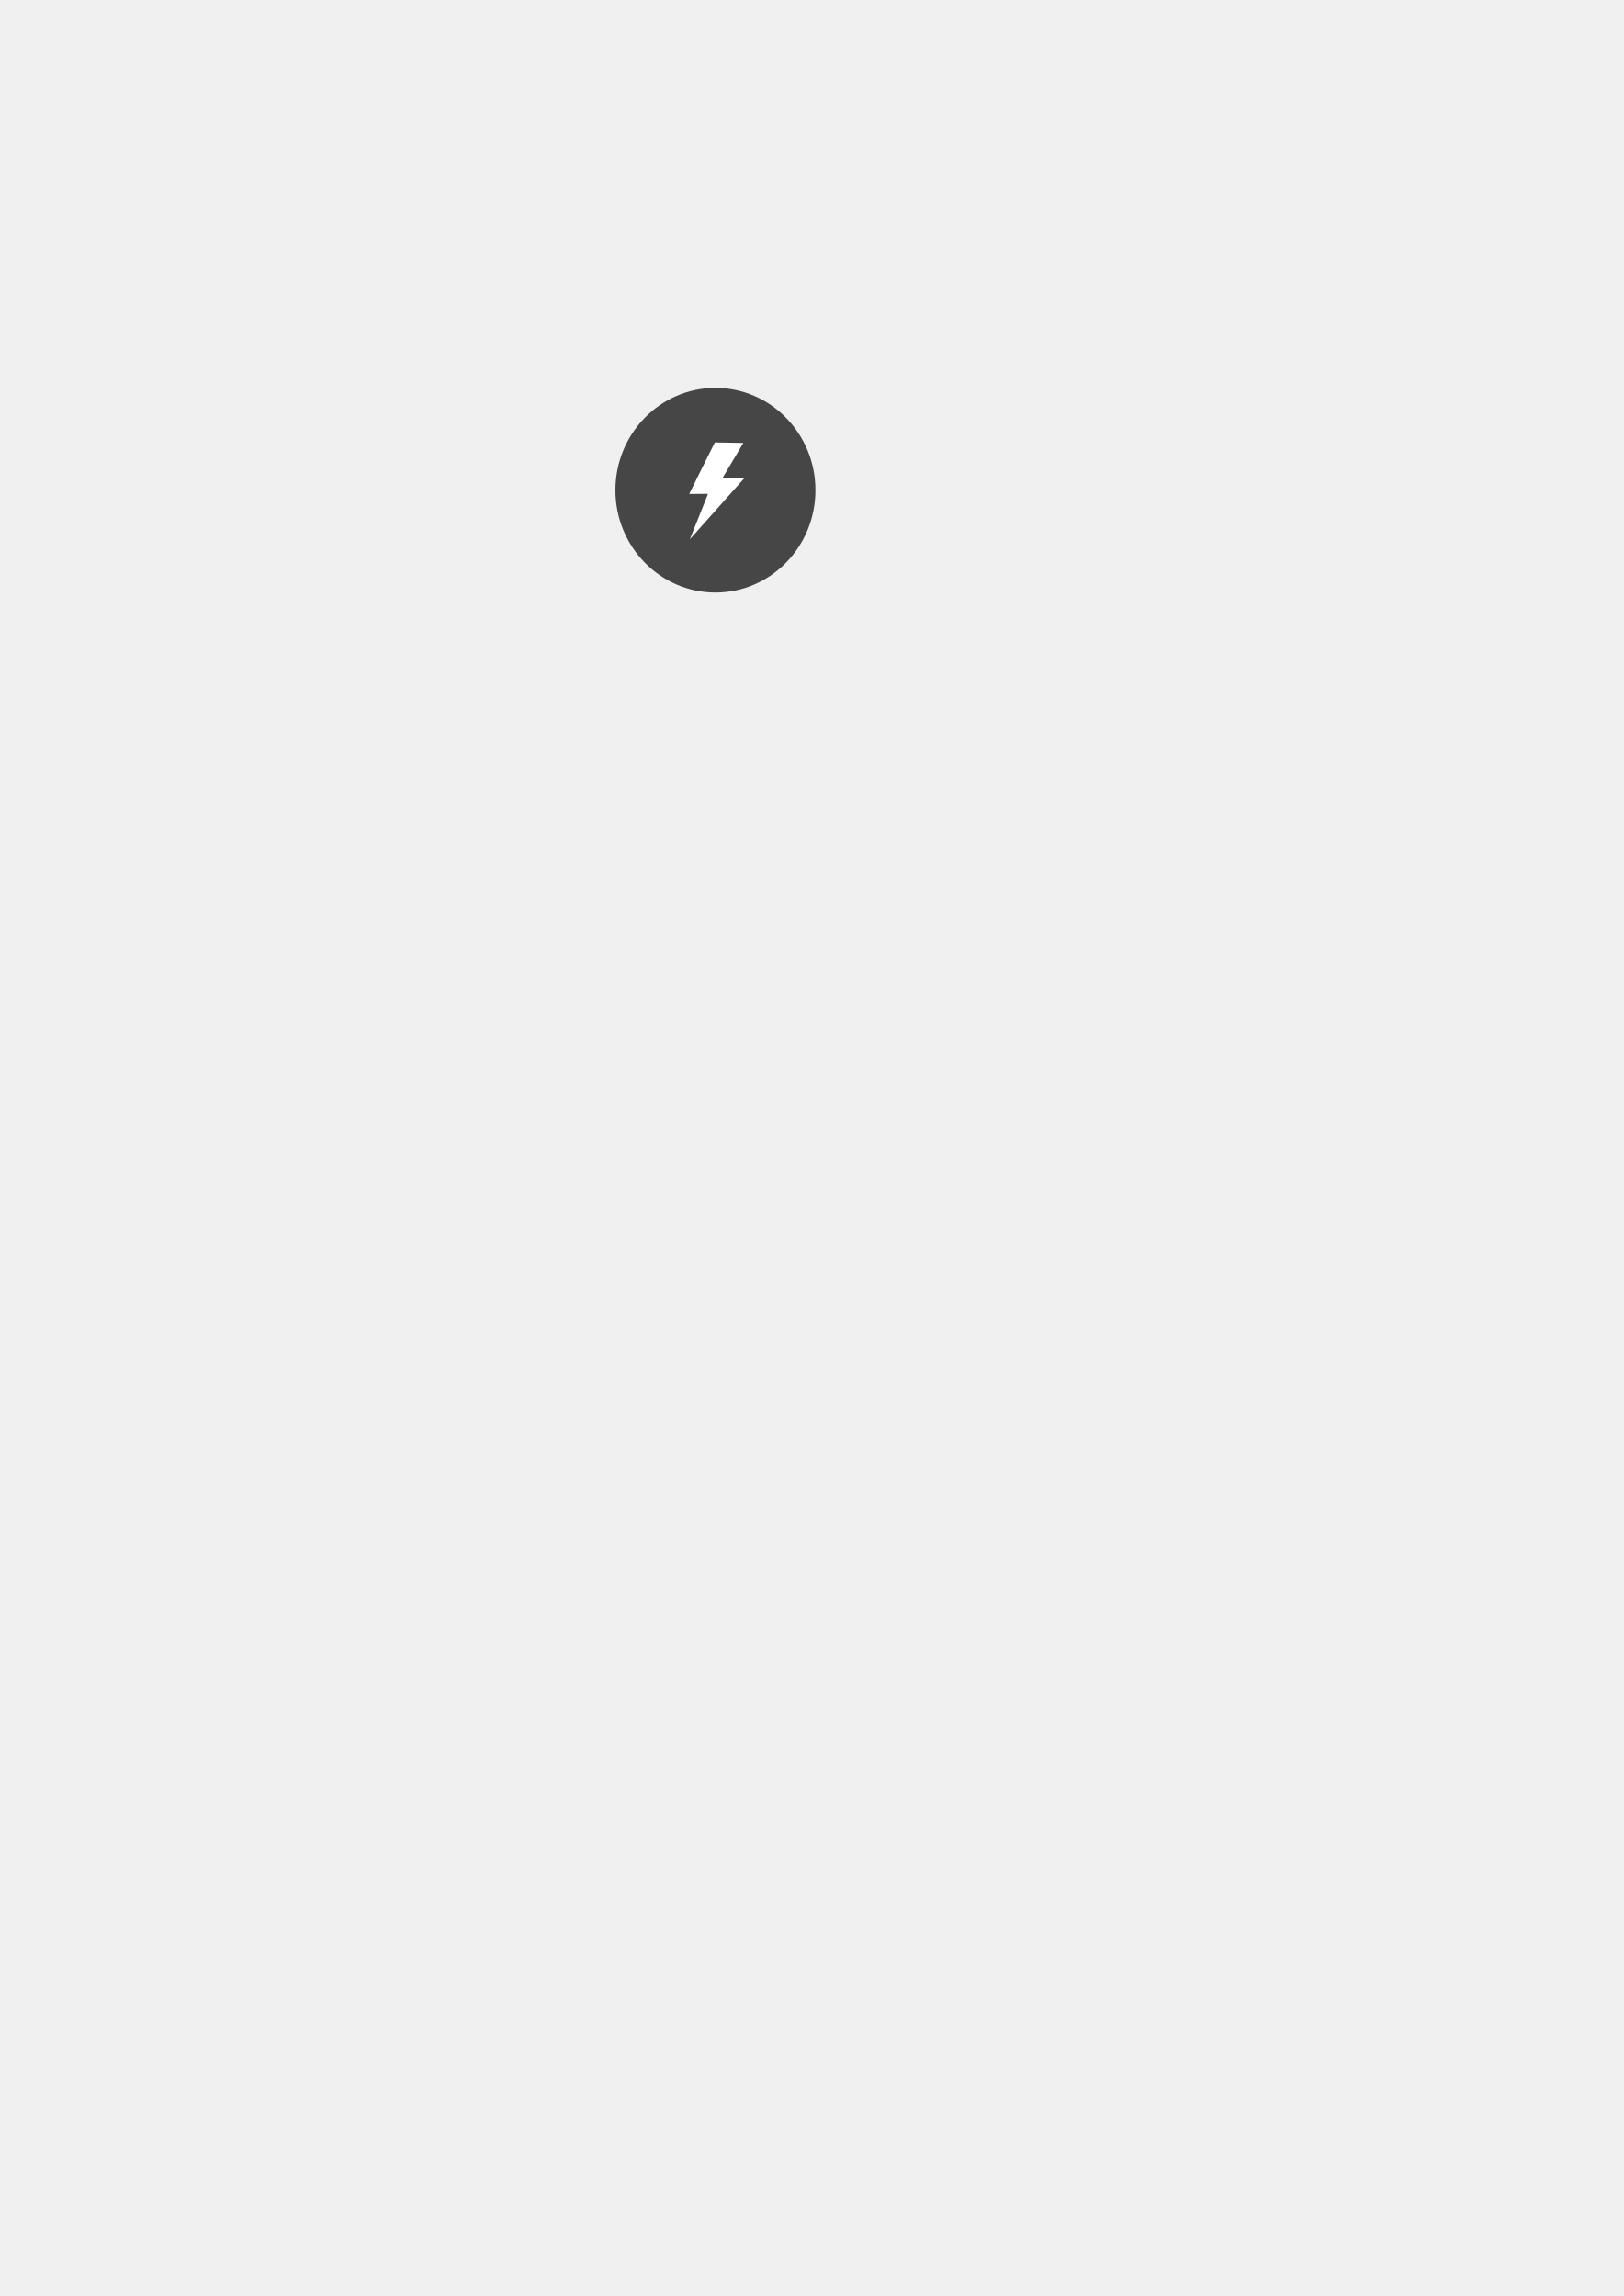
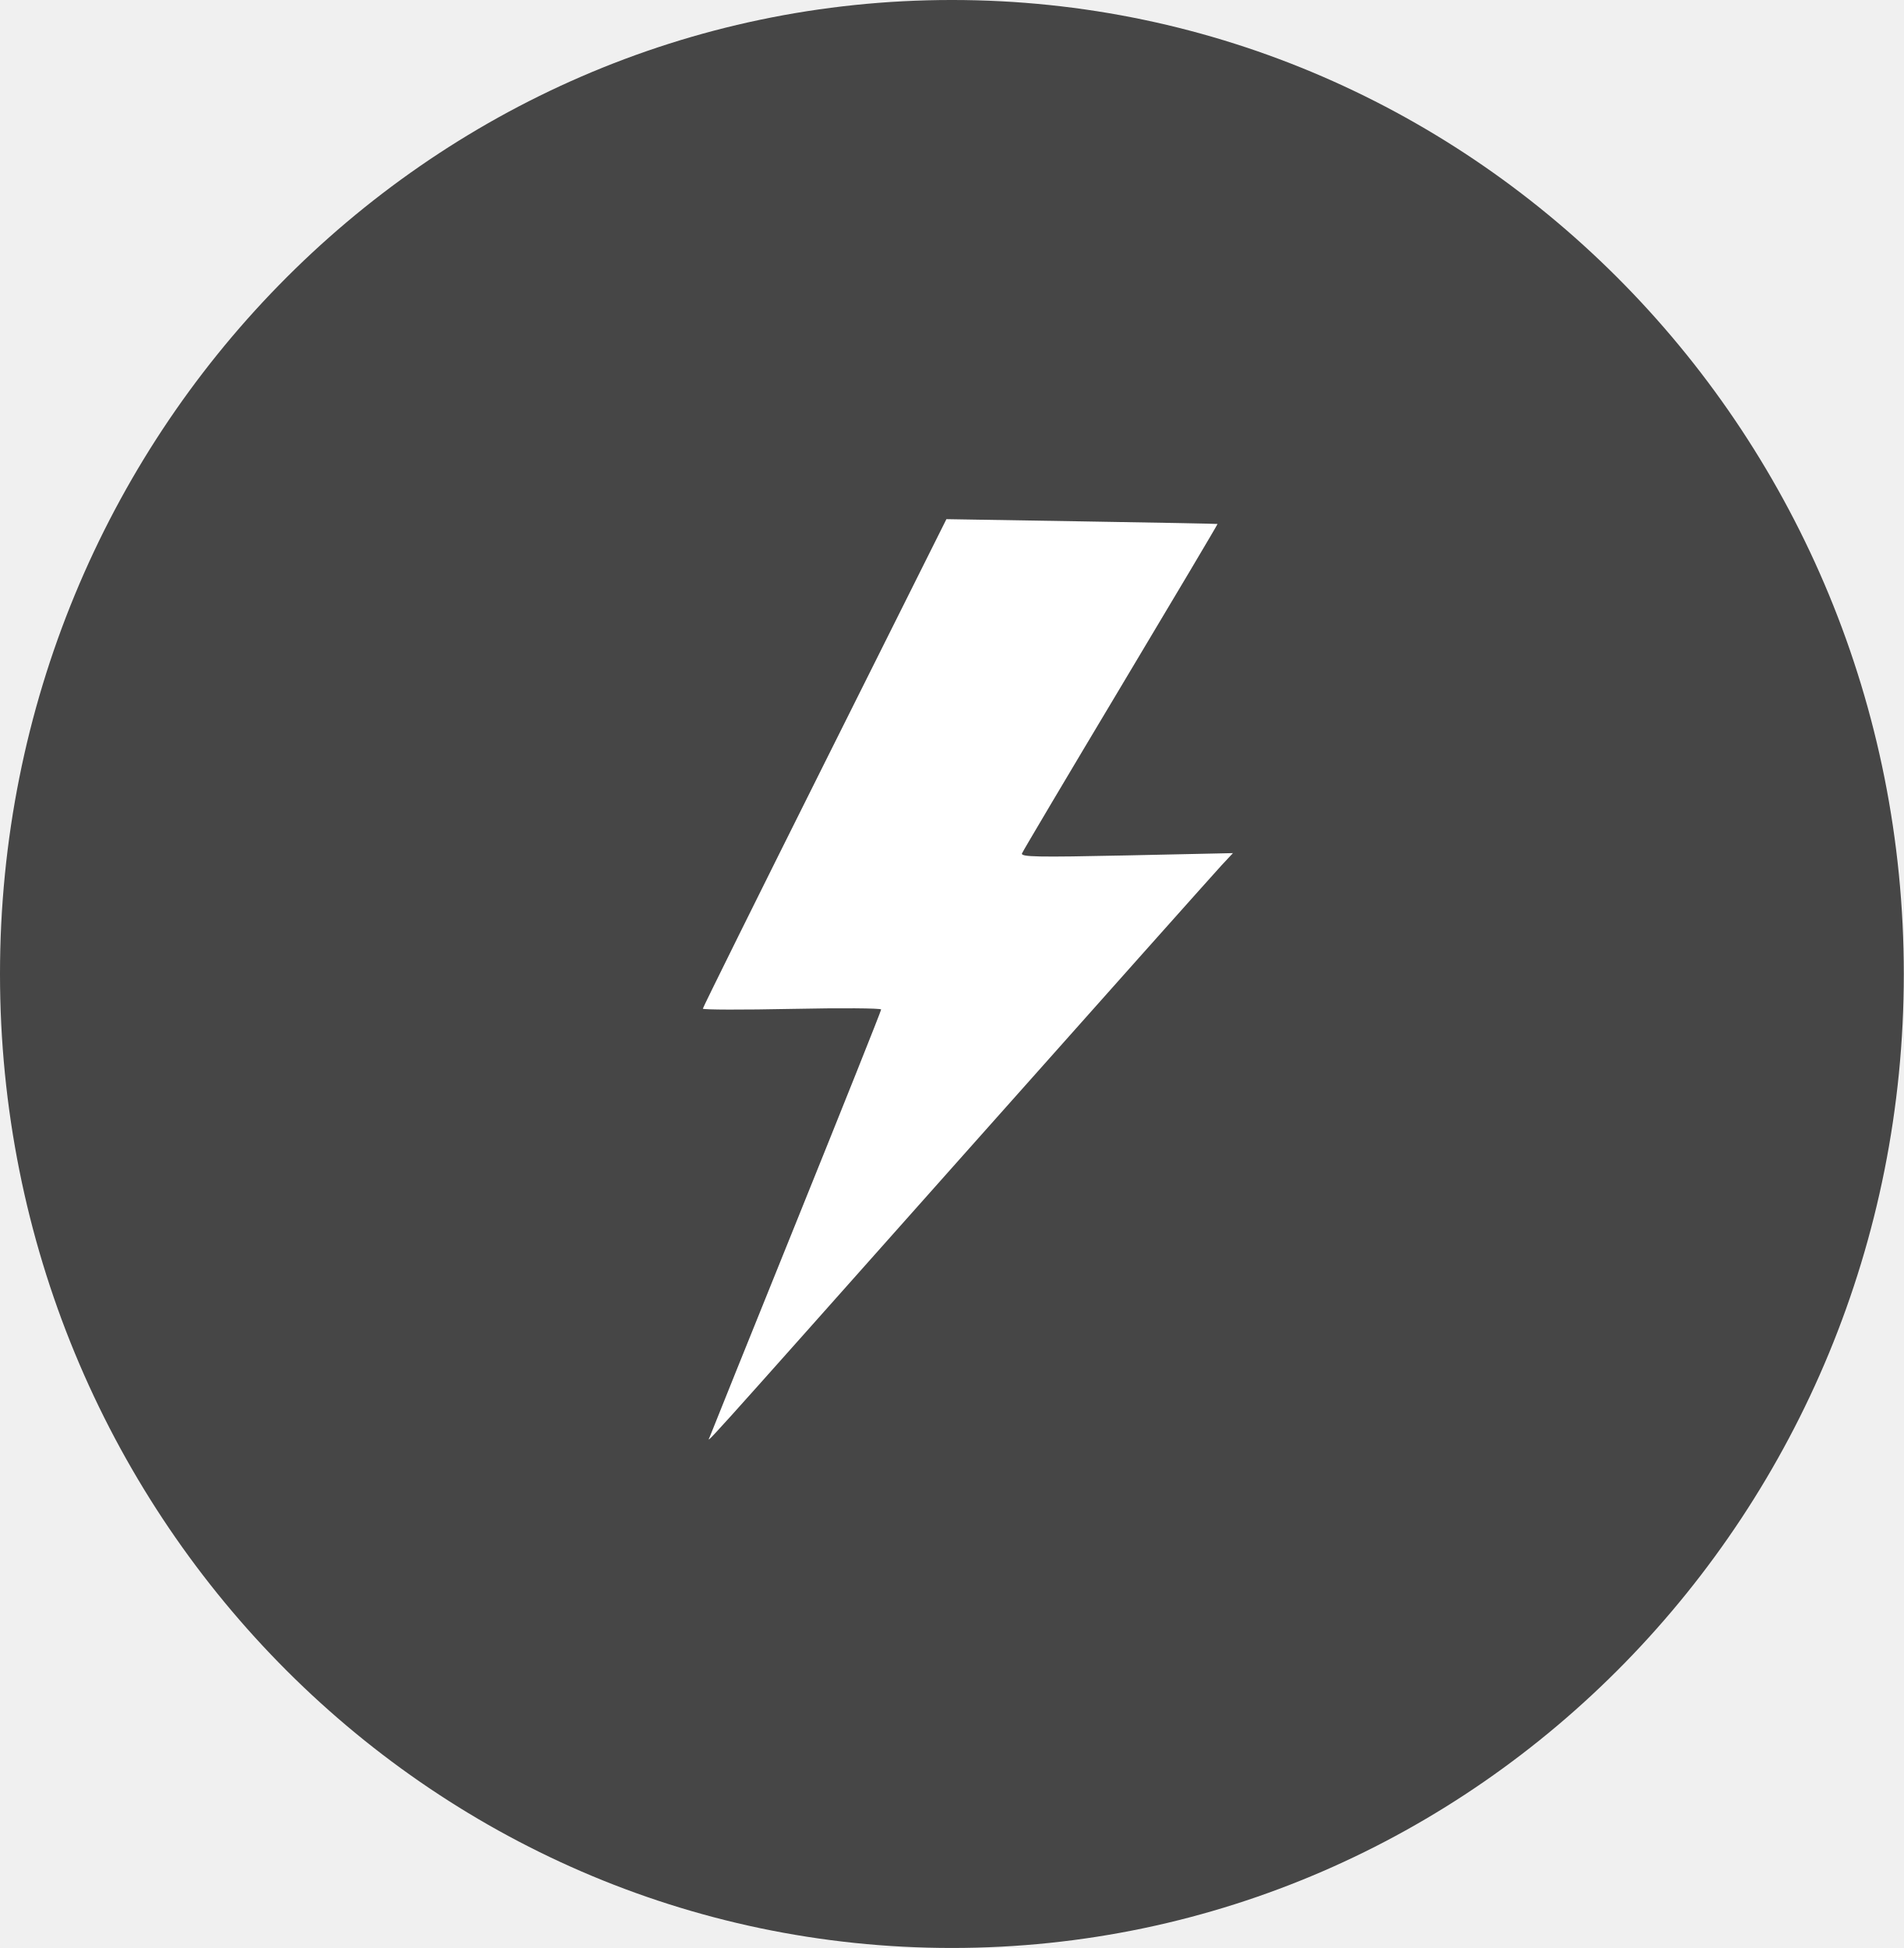
- <svg xmlns="http://www.w3.org/2000/svg" width="210mm" height="297mm" viewBox="0 0 210 297" version="1.1" id="svg8">
+ <svg xmlns="http://www.w3.org/2000/svg" width="25.868mm" height="26.474mm" viewBox="0 0 25.868 26.474" version="1.1" id="svg8">
  <defs id="defs2" />
-   <g id="layer1">
+   <g id="layer1" transform="translate(-79.59501,-50.17392)">
    <g id="g833" transform="matrix(0.2645833,0,0,0.2645833,79.42198,50.01615)">
      <path d="m -3.468,10.925 a 4.798,5.607 0 0 1 -3.69,5.455 4.798,5.607 0 0 1 -5.394,-2.936 4.798,5.607 0 0 1 1.199,-6.811 4.798,5.607 0 0 1 5.948,-0.209 l -2.861,4.501 z" id="path1031" style="opacity:0.392;fill:#b58d00;fill-opacity:0;fill-rule:nonzero;stroke:none;stroke-opacity:1" />
      <ellipse ry="24.277" rx="25.78" cy="42.659" cx="41.965" id="path1037" style="opacity:1;fill:#178d00;fill-opacity:0;fill-rule:nonzero;stroke:none;stroke-opacity:1" />
      <ellipse ry="17.11" rx="25.549" cy="41.965" cx="41.04" id="path1039" style="opacity:1;fill:#178d00;fill-opacity:0;fill-rule:nonzero;stroke:none;stroke-opacity:1" />
      <circle r="12.717" cy="38.96" cx="33.295" id="path1041" style="opacity:1;fill:#178d00;fill-opacity:0;fill-rule:nonzero;stroke:none;stroke-opacity:1" />
      <ellipse ry="50.029" rx="48.884" cy="50.625" cx="49.538" id="path1061" style="opacity:1;fill:#464646;fill-opacity:1;fill-rule:nonzero;stroke:none;stroke-width:1.155;stroke-opacity:1" />
      <path id="path1168" d="m 37.115,74.371 c 0.048,-0.135 2.045,-5.094 4.438,-11.021 2.393,-5.926 4.351,-10.832 4.351,-10.901 0,-0.069 -2.06,-0.083 -4.578,-0.031 -2.518,0.052 -4.578,0.047 -4.578,-0.012 0,-0.059 2.814,-5.74 6.254,-12.625 l 6.254,-12.518 6.948,0.114 c 3.822,0.062 6.96,0.122 6.975,0.133 0.015,0.011 -2.218,3.772 -4.962,8.358 -2.744,4.586 -5.029,8.439 -5.079,8.561 -0.075,0.187 0.788,0.204 5.371,0.106 l 5.461,-0.118 -0.588,0.63 C 63.059,45.394 57.07,52.115 50.073,59.983 35.893,75.93 36.997,74.704 37.115,74.371 Z" style="opacity:1;fill:#ffffff;fill-opacity:1;fill-rule:nonzero;stroke:none;stroke-width:0.163;stroke-opacity:1" />
      <path id="path1170" d="m 35.576,73.135 c 0,-0.049 1.626,-4.126 3.613,-9.061 1.987,-4.935 3.966,-9.874 4.398,-10.975 l 0.785,-2.003 h -4.303 c -2.366,0 -4.416,-0.043 -4.554,-0.096 -0.199,-0.076 1.049,-2.701 5.995,-12.608 l 6.246,-12.512 6.867,0.115 c 3.777,0.064 6.885,0.133 6.907,0.155 0.09,0.088 -1.574,2.981 -5.579,9.696 -2.318,3.887 -4.166,7.145 -4.107,7.24 0.074,0.12 1.725,0.14 5.367,0.065 l 5.26,-0.109 -0.426,0.471 C 61.81,43.772 56.152,50.128 49.471,57.636 35.427,73.418 35.576,73.252 35.576,73.135 Z" style="opacity:1;fill:none;fill-opacity:1;fill-rule:nonzero;stroke:none;stroke-width:0;stroke-miterlimit:4;stroke-dasharray:none;stroke-opacity:1" />
    </g>
  </g>
</svg>
